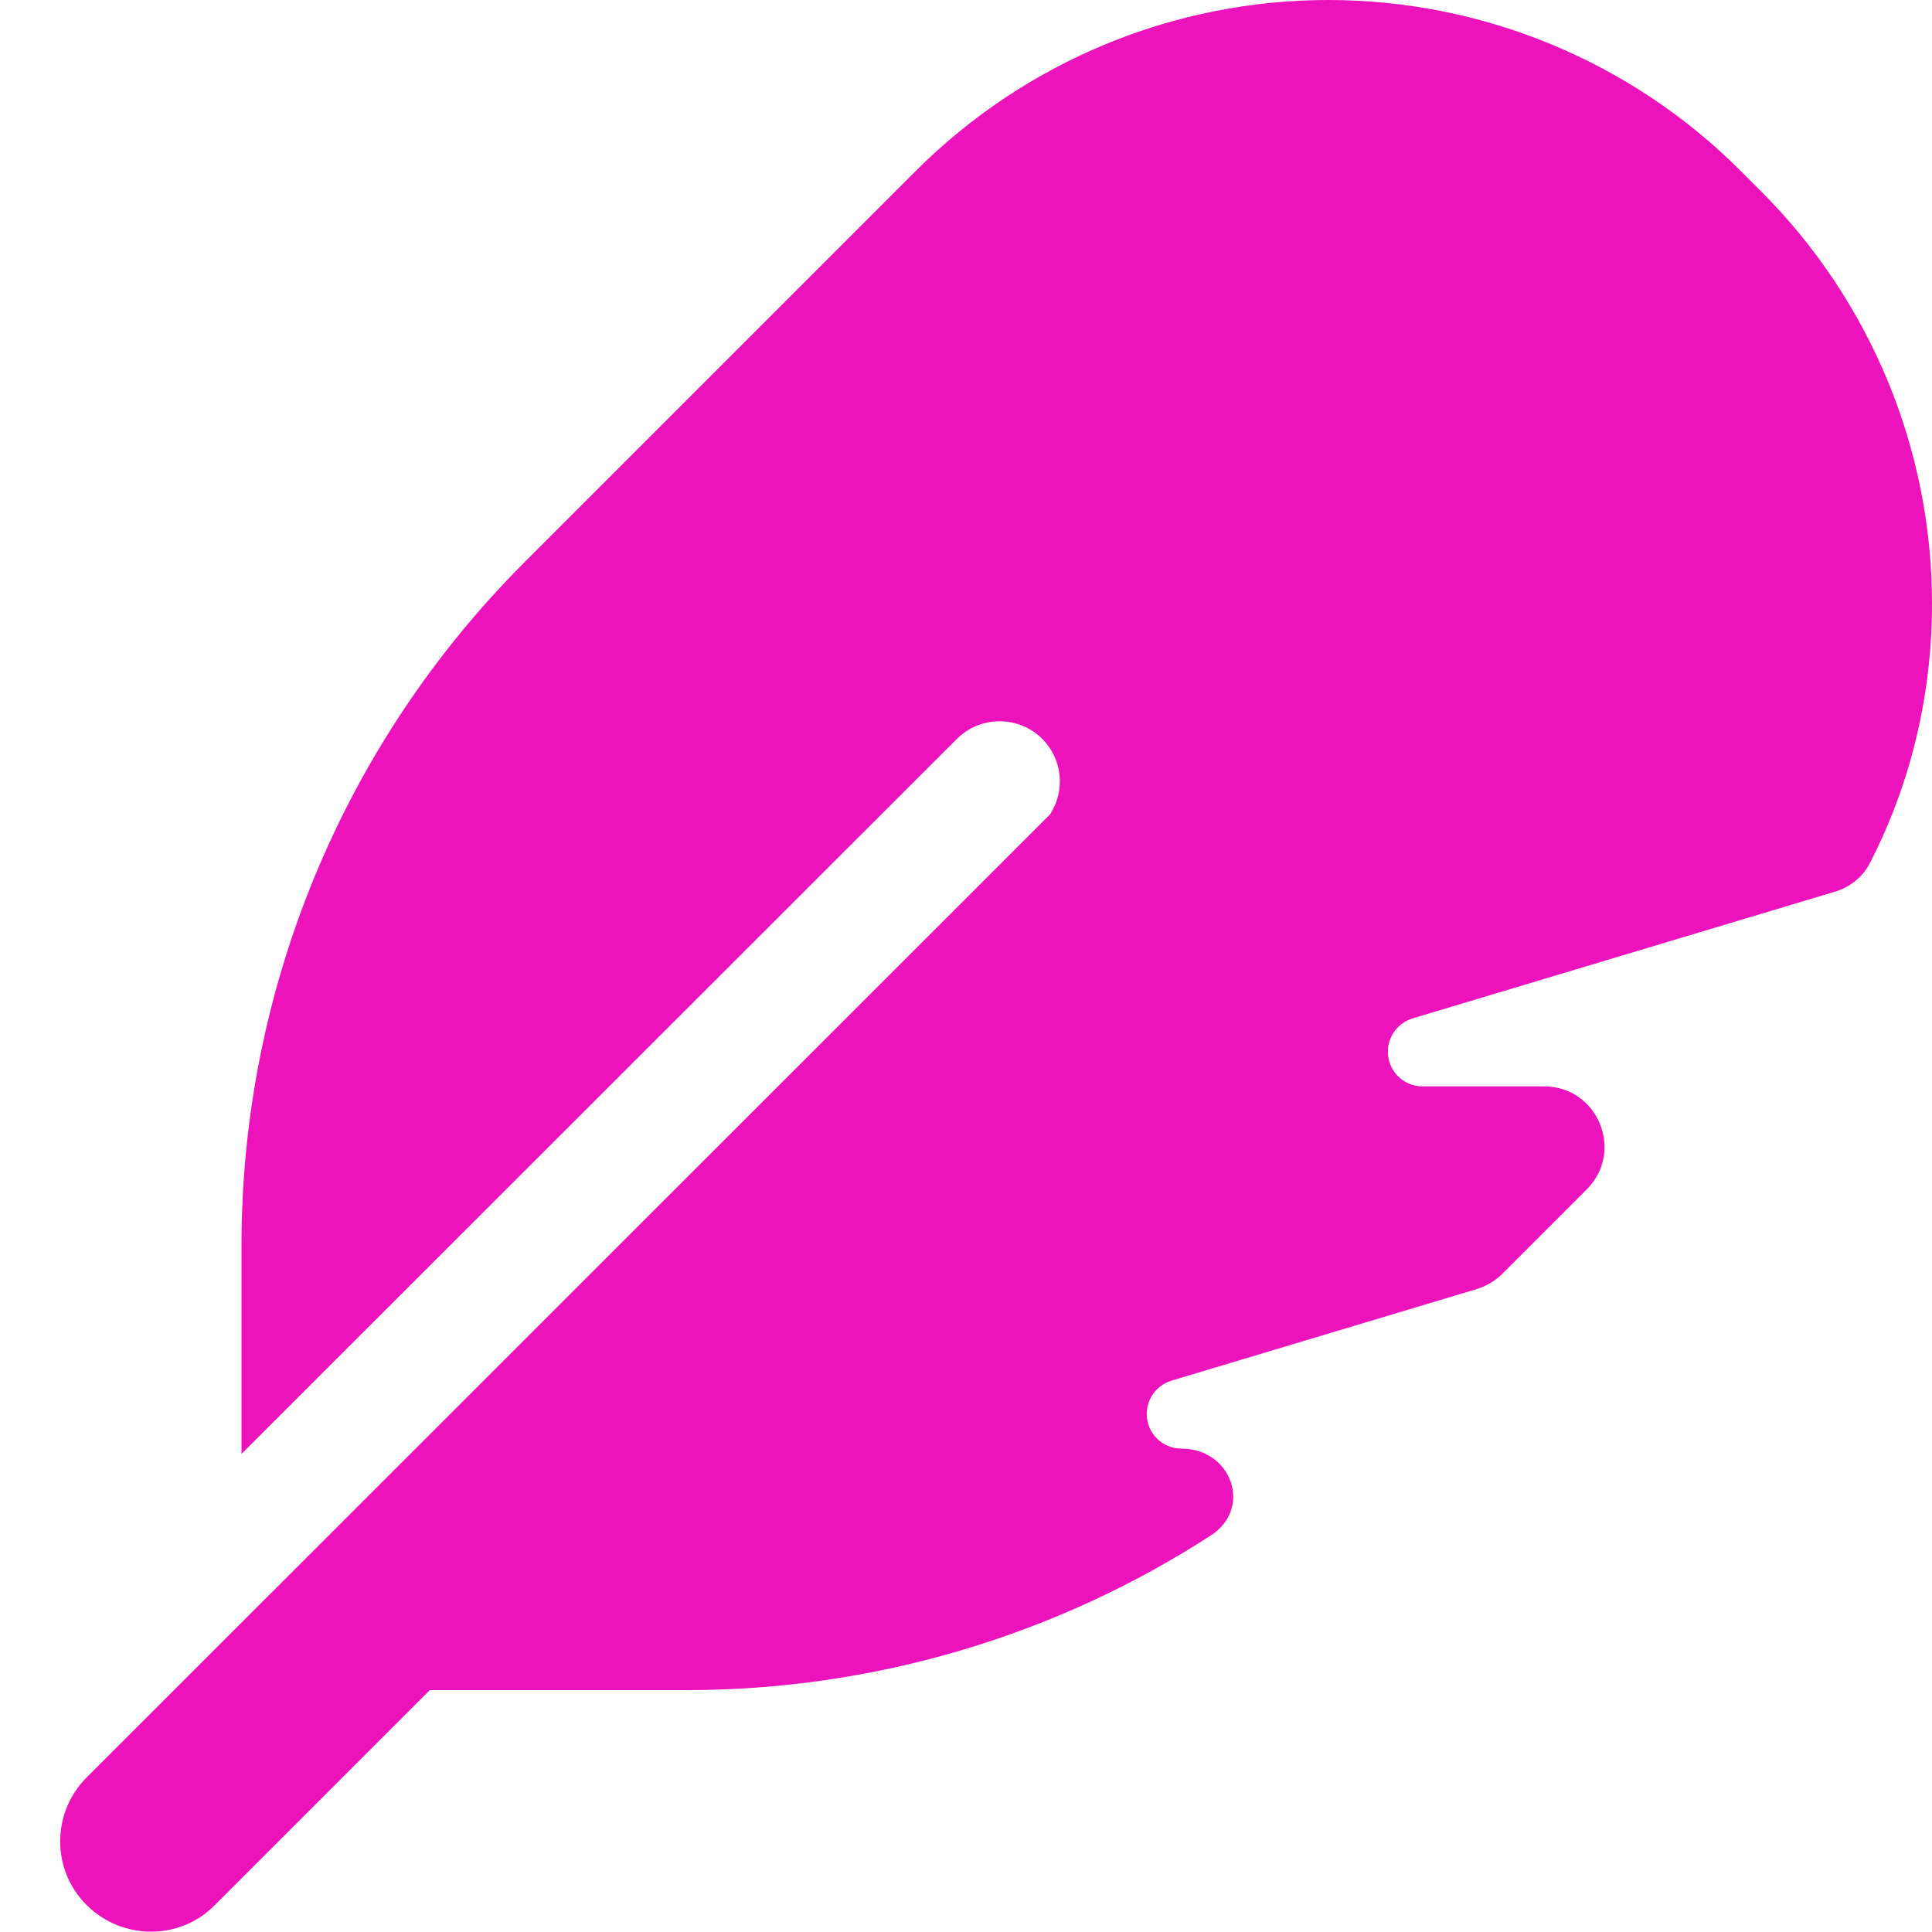
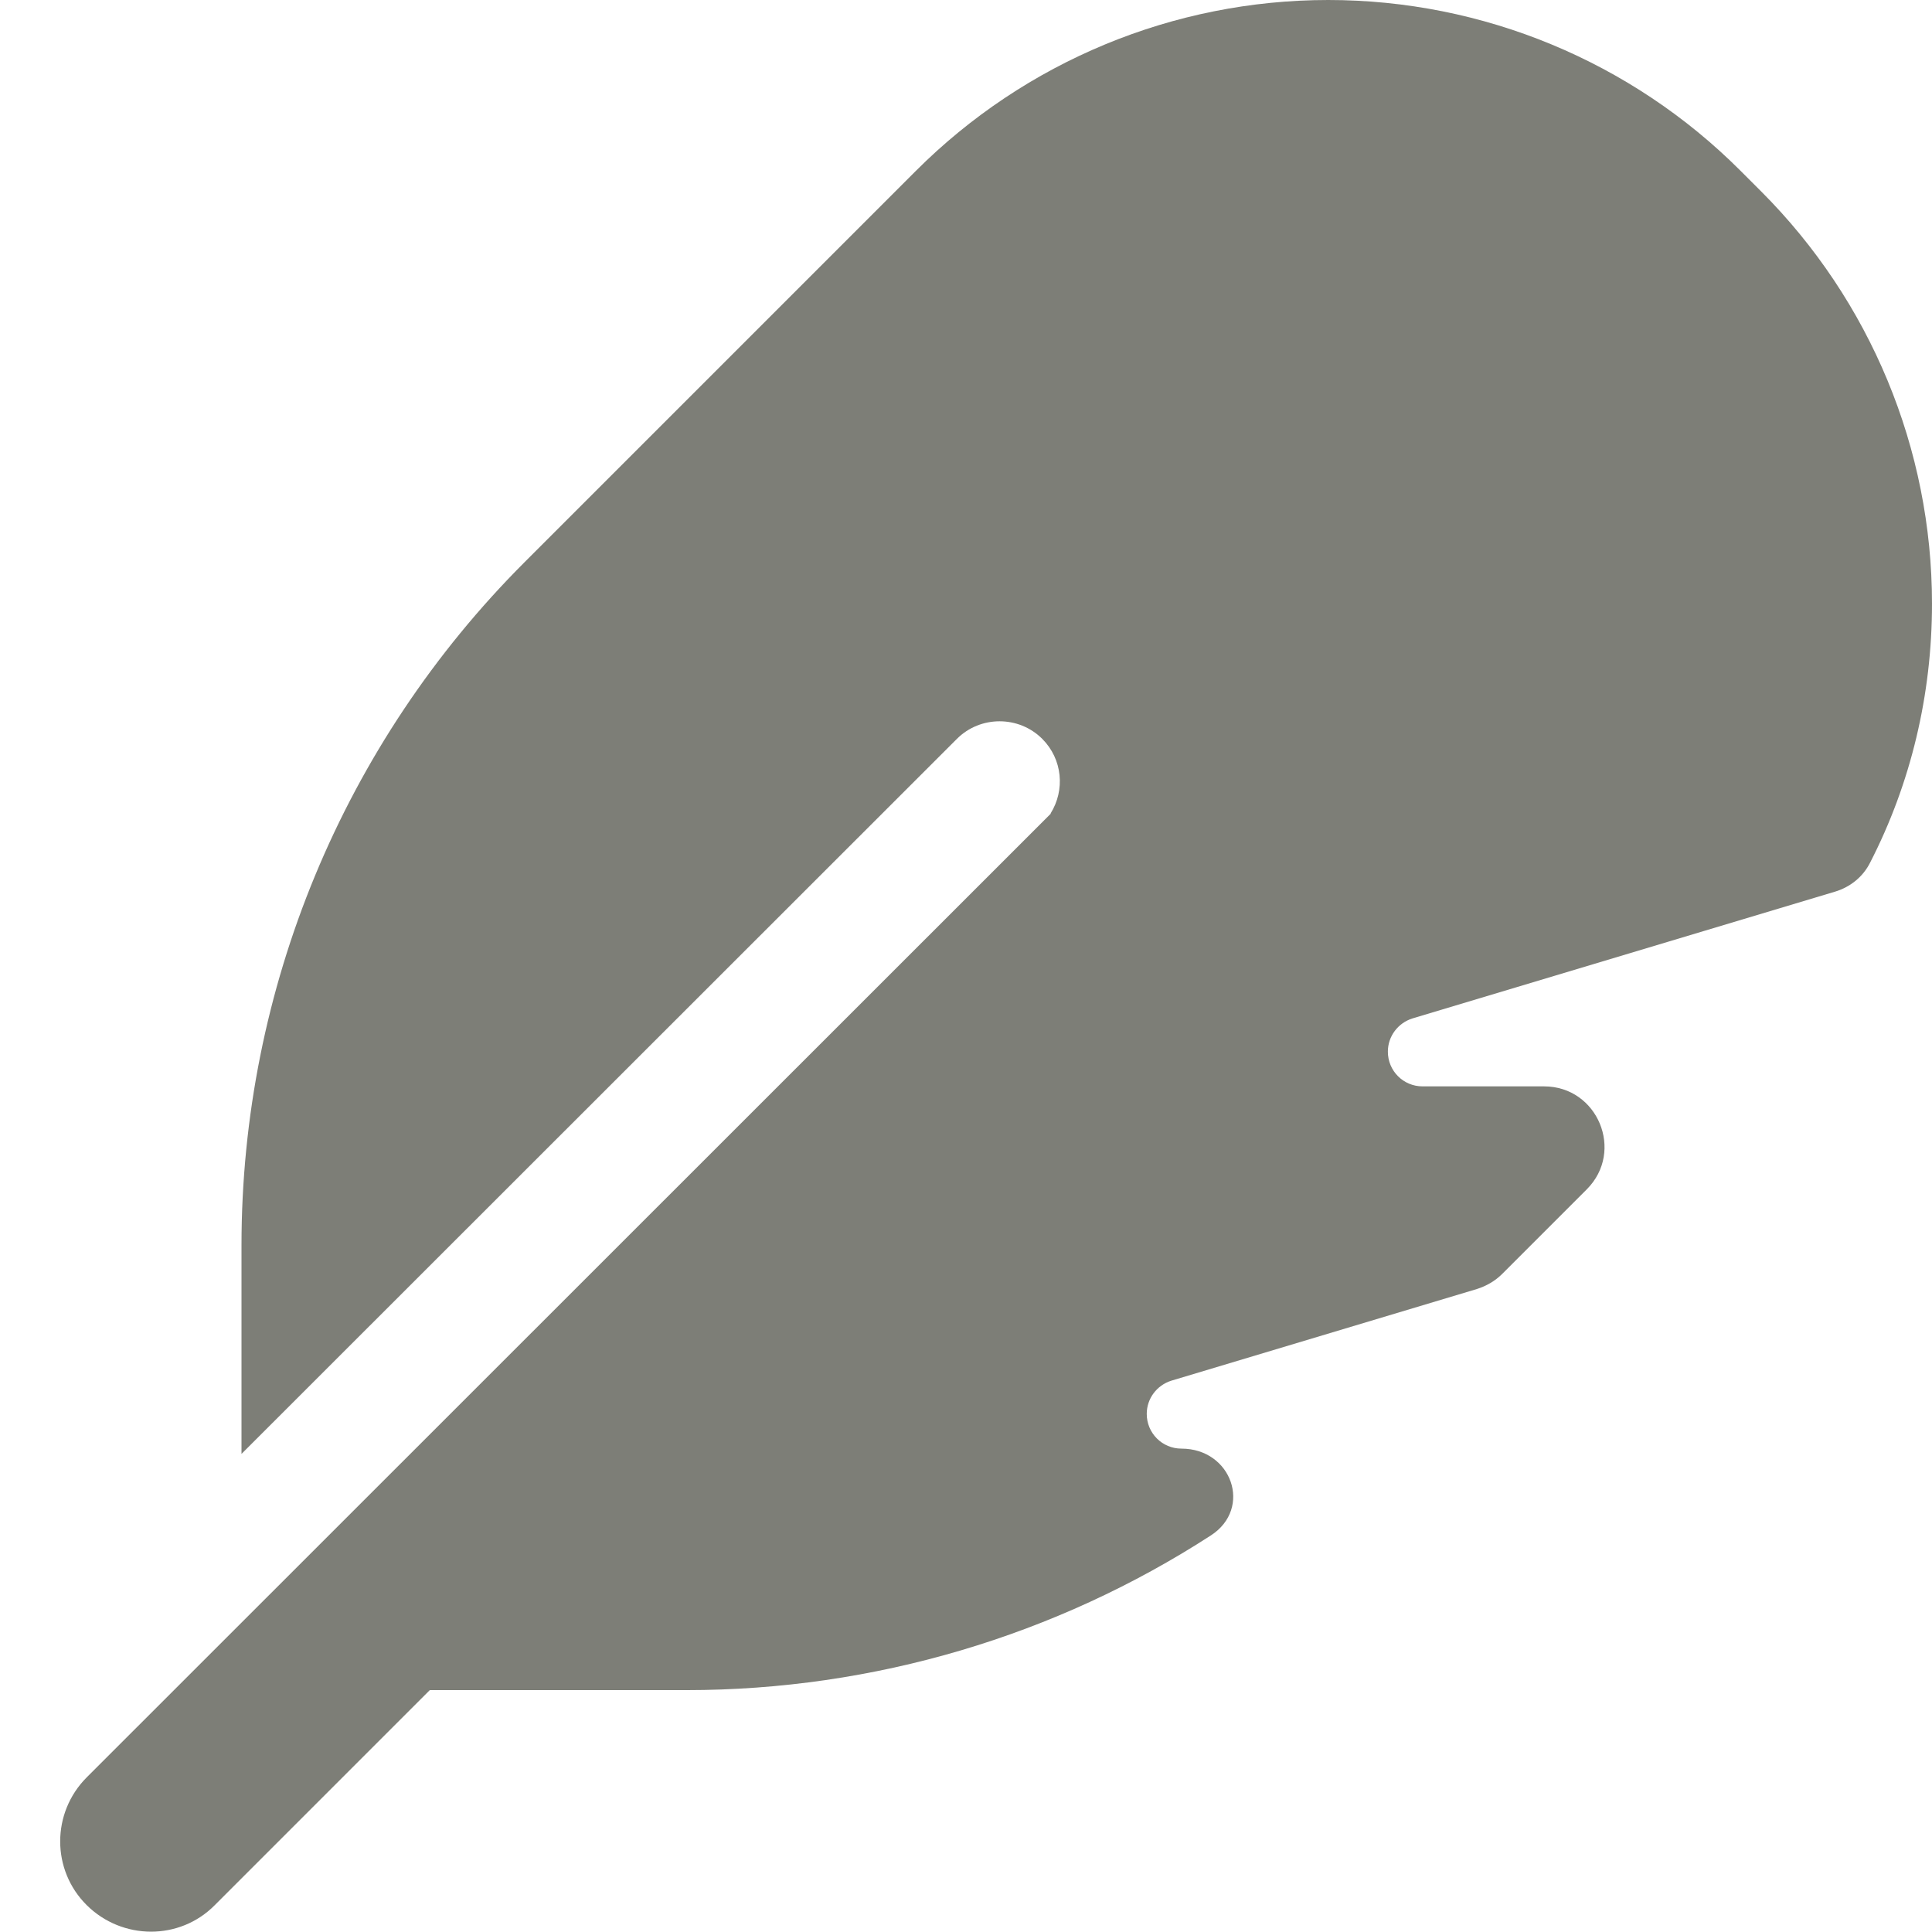
<svg xmlns="http://www.w3.org/2000/svg" height="1em" viewBox="0 0 512 512">
-   <style>svg{fill:#ec13bd}</style>
+   <style>svg{fill:#7d7e77}</style>
  <path d="M278.5 215.6L23 471c-9.4 9.4-9.4 24.6 0 33.9s24.6 9.4 33.9 0l57-57h68c49.7 0 97.9-14.4 139-41c11.1-7.2 5.5-23-7.8-23c-5.1 0-9.2-4.1-9.2-9.2c0-4.1 2.7-7.6 6.5-8.8l81-24.3c2.5-.8 4.8-2.1 6.7-4l22.4-22.4c10.1-10.1 2.9-27.3-11.3-27.3l-32.2 0c-5.1 0-9.2-4.1-9.2-9.2c0-4.1 2.7-7.6 6.5-8.8l112-33.6c4-1.2 7.4-3.9 9.3-7.7C506.4 207.6 512 184.1 512 160c0-41-16.3-80.3-45.3-109.3l-5.5-5.5C432.3 16.3 393 0 352 0s-80.3 16.3-109.3 45.3L139 149C91 197 64 262.1 64 330v55.3L253.6 195.8c6.2-6.2 16.4-6.2 22.6 0c5.4 5.4 6.1 13.6 2.2 19.8z" />
</svg>
